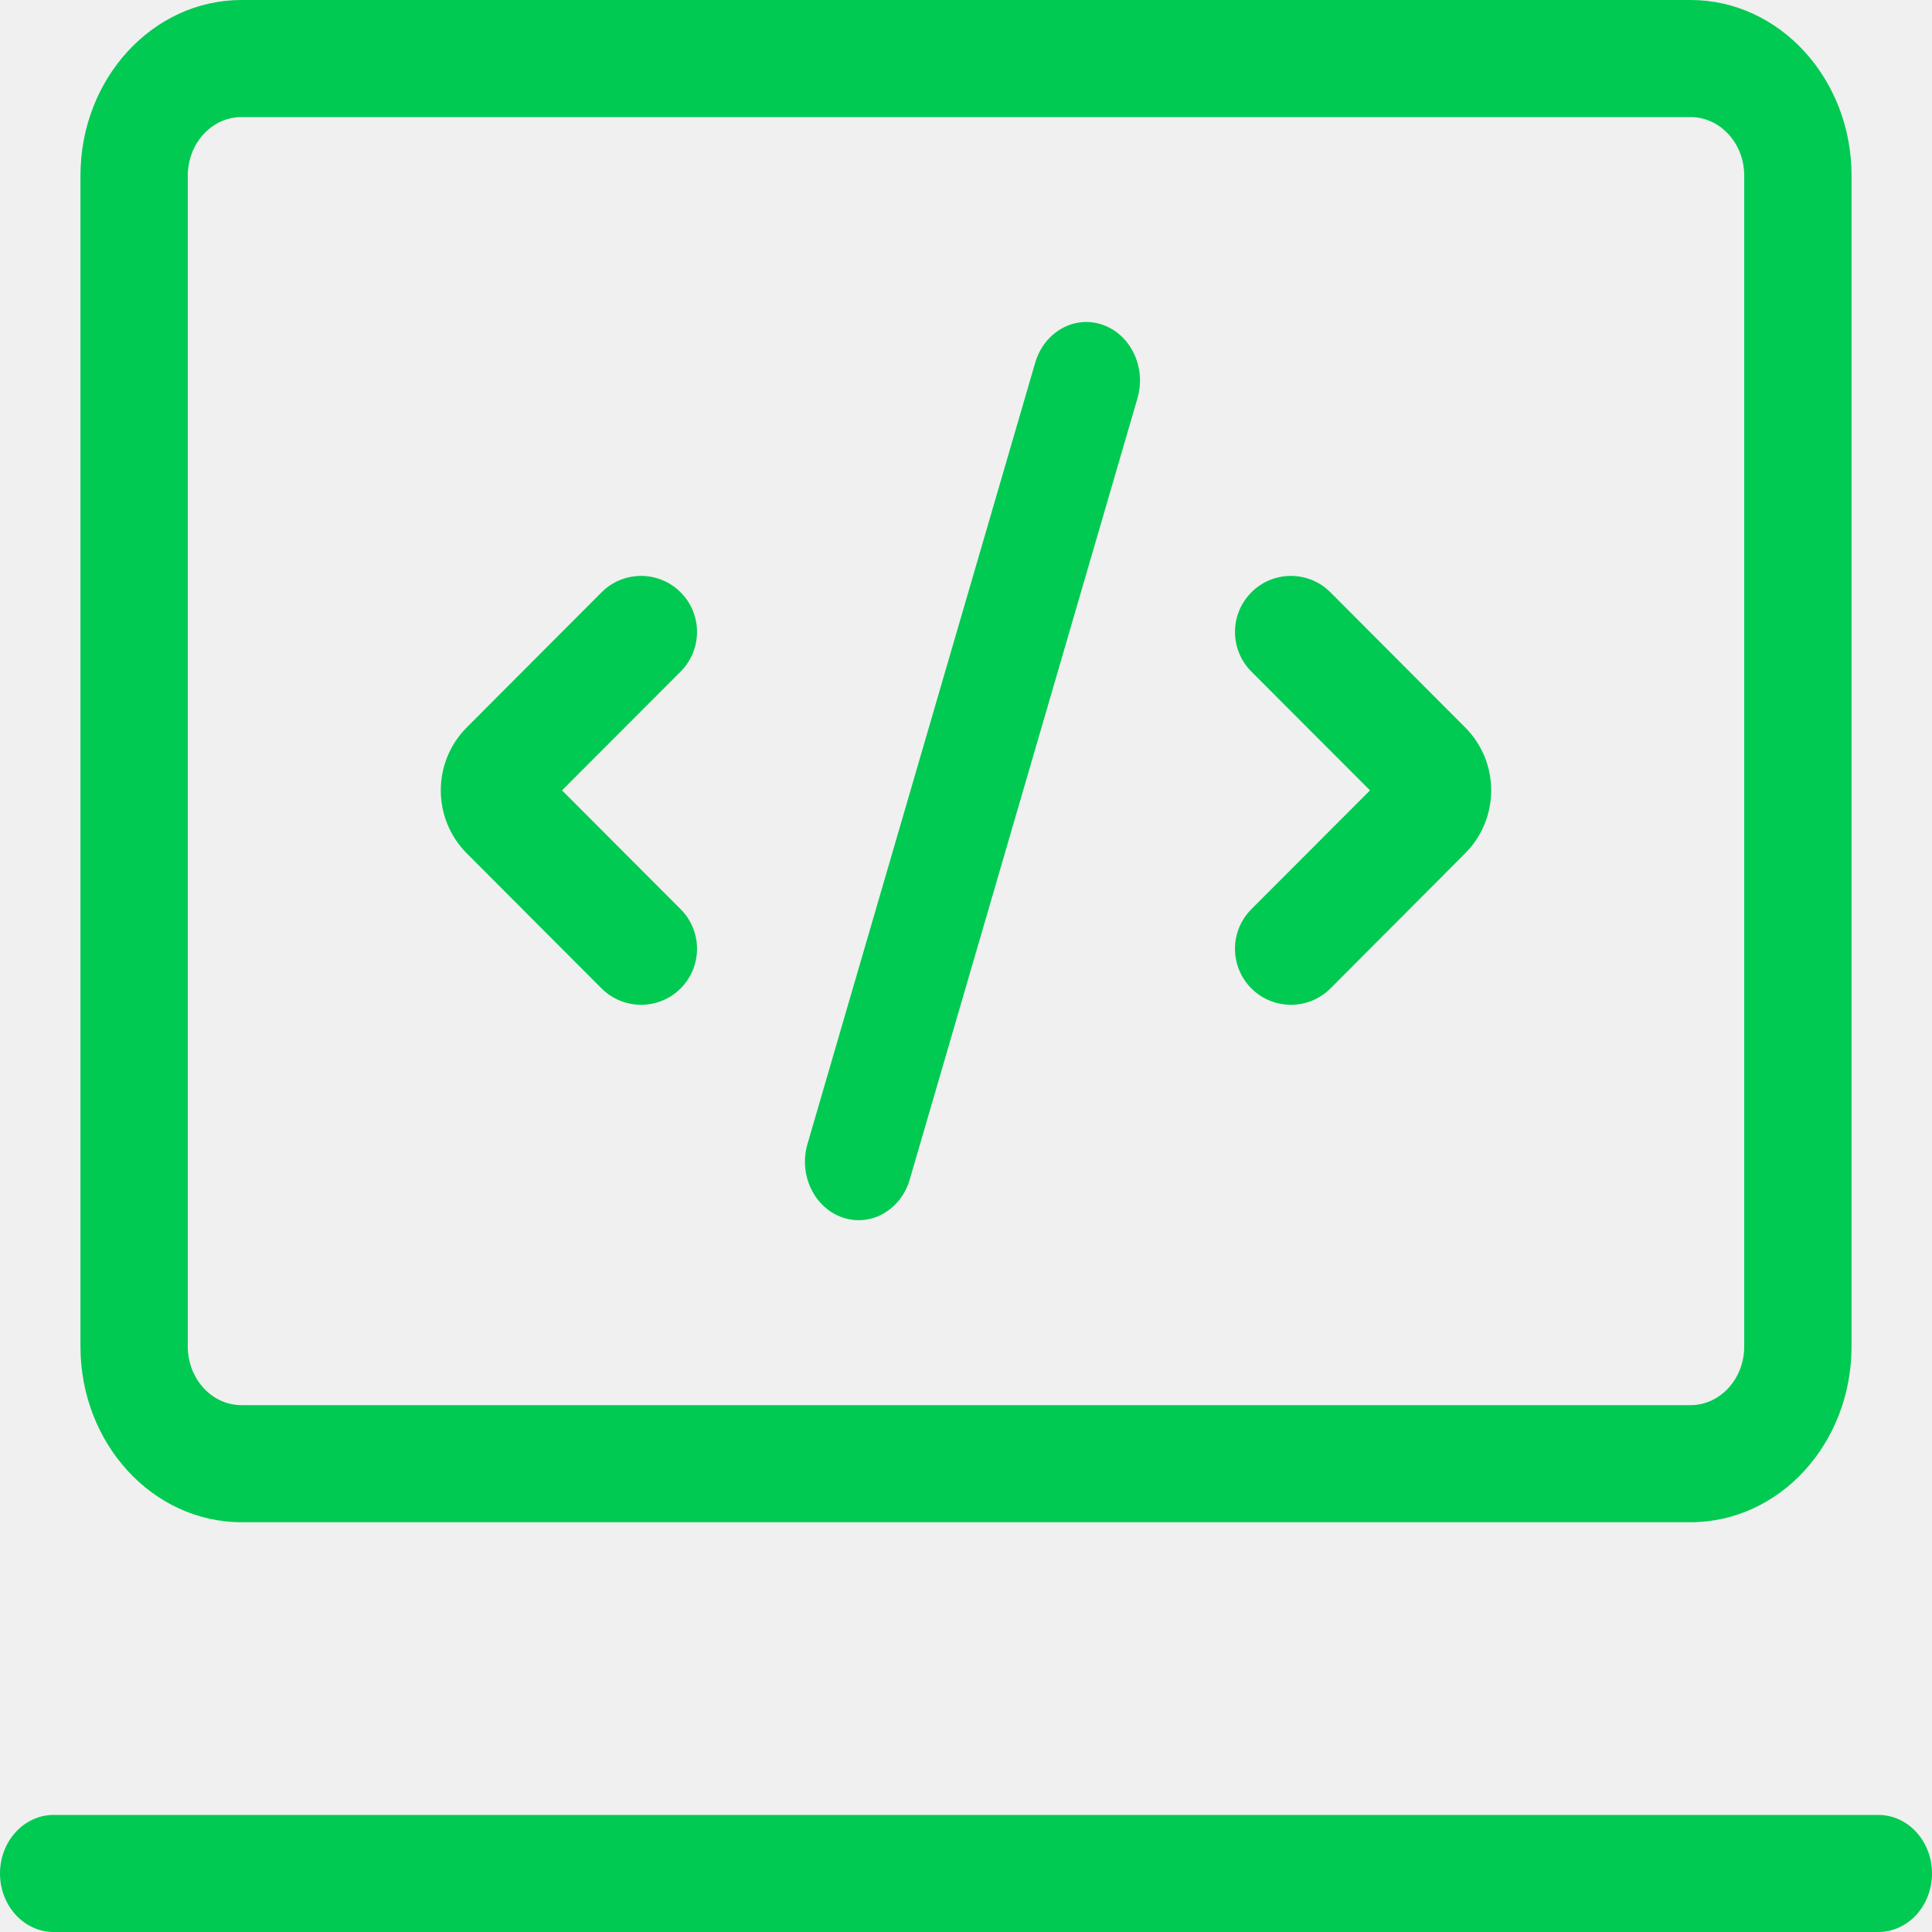
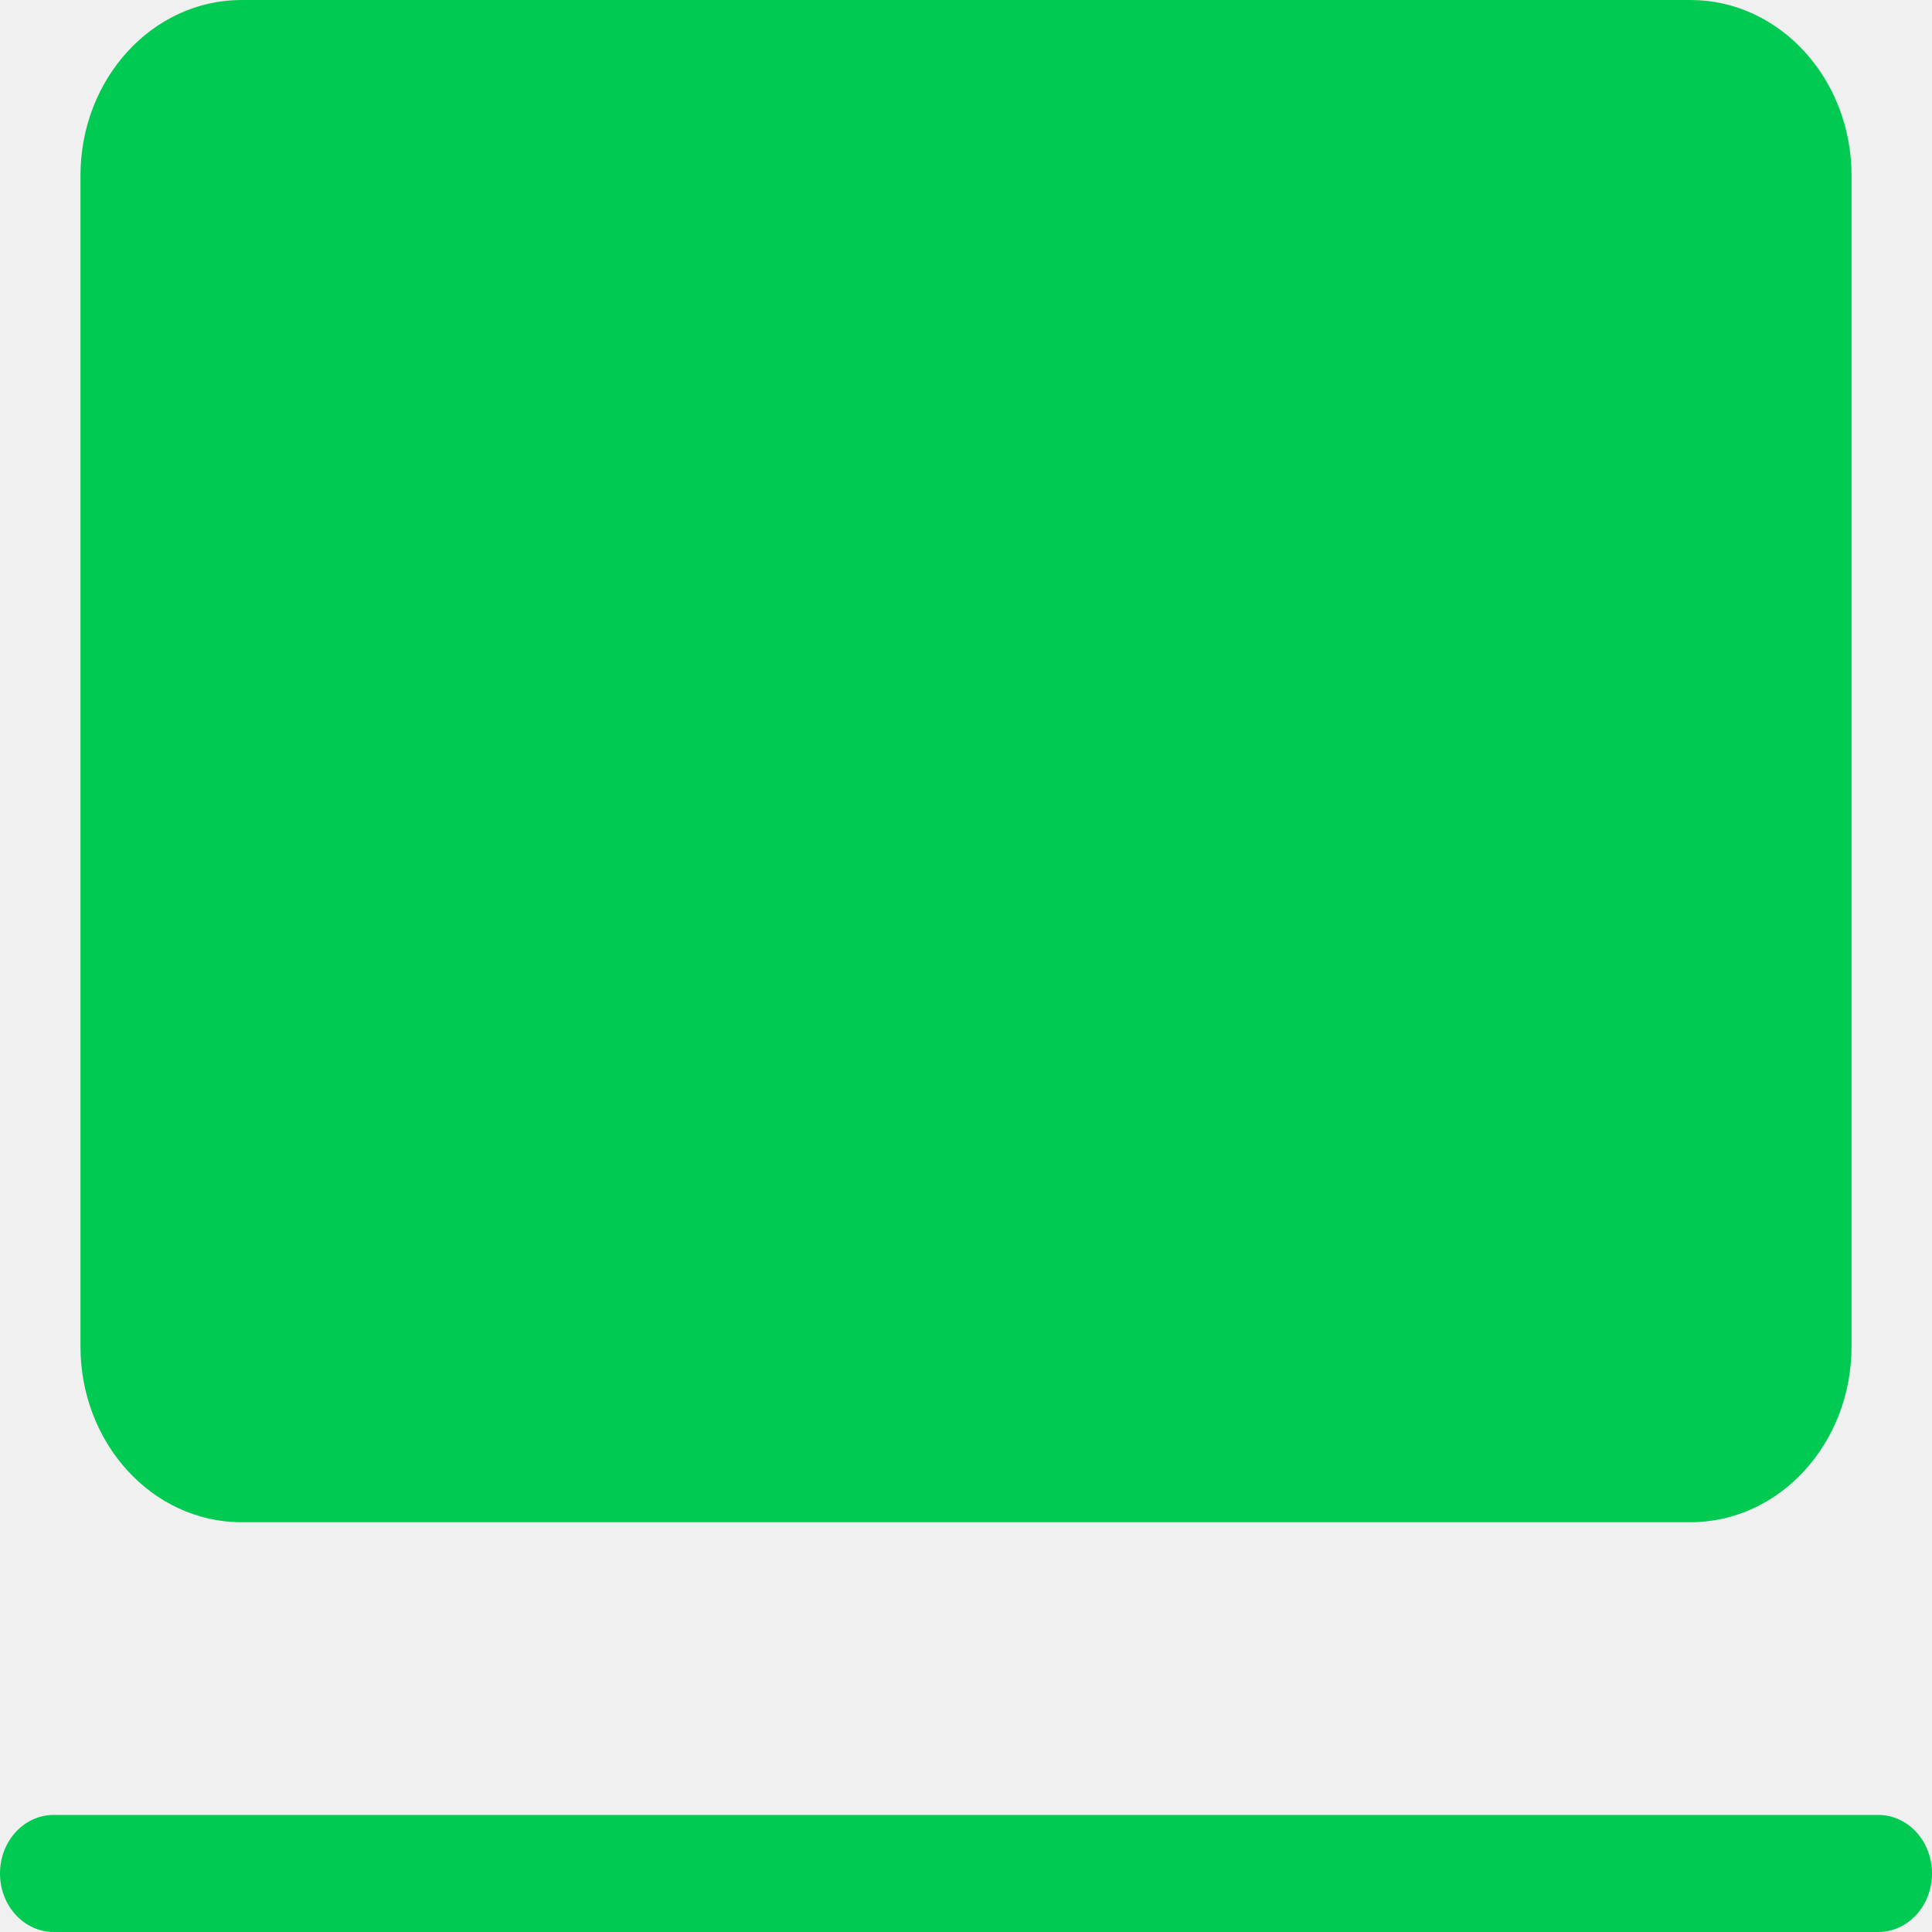
<svg xmlns="http://www.w3.org/2000/svg" width="20" height="20" viewBox="0 0 20 20" fill="none">
-   <g clip-path="url(#clip0_3120_7583)">
-     <path fill-rule="evenodd" clip-rule="evenodd" d="M17.5 1.212H2.5C2.193 1.212 1.944 1.483 1.944 1.818V13.939C1.944 14.274 2.193 14.546 2.5 14.546H17.5C17.807 14.546 18.056 14.274 18.056 13.939V1.818C18.056 1.483 17.807 1.212 17.5 1.212ZM2.5 0C1.58 0 0.833 0.814 0.833 1.818V13.939C0.833 14.944 1.58 15.758 2.5 15.758H17.5C18.421 15.758 19.167 14.944 19.167 13.939V1.818C19.167 0.814 18.421 0 17.5 0H2.5ZM11.414 3.362C11.706 3.463 11.868 3.804 11.775 4.123L9.418 12.209C9.325 12.528 9.013 12.704 8.721 12.603C8.428 12.502 8.266 12.161 8.359 11.842L10.716 3.756C10.809 3.437 11.121 3.26 11.414 3.362ZM4.833 7.529C4.473 7.889 4.473 8.474 4.833 8.835L6.227 10.232C6.453 10.458 6.82 10.458 7.046 10.232C7.272 10.005 7.272 9.638 7.046 9.412L5.818 8.182L7.046 6.952C7.272 6.725 7.272 6.358 7.046 6.132C6.82 5.905 6.453 5.905 6.227 6.132L4.833 7.529ZM15.166 7.529L13.773 6.132C13.547 5.905 13.18 5.905 12.954 6.132C12.728 6.358 12.728 6.725 12.954 6.952L14.182 8.182L12.954 9.412C12.728 9.638 12.728 10.005 12.954 10.232C13.18 10.458 13.547 10.458 13.773 10.232L15.166 8.835C15.527 8.474 15.527 7.889 15.166 7.529ZM0.556 18.788C0.249 18.788 0 19.059 0 19.394C0 19.729 0.249 20 0.556 20H19.444C19.751 20 20 19.729 20 19.394C20 19.059 19.751 18.788 19.444 18.788H0.556Z" fill="#00CA51" />
+   <g clipPath="url(#clip0_3120_7583)">
+     <path fillRule="evenodd" clipRule="evenodd" d="M17.5 1.212H2.5C2.193 1.212 1.944 1.483 1.944 1.818V13.939C1.944 14.274 2.193 14.546 2.5 14.546H17.5C17.807 14.546 18.056 14.274 18.056 13.939V1.818C18.056 1.483 17.807 1.212 17.5 1.212ZM2.5 0C1.58 0 0.833 0.814 0.833 1.818V13.939C0.833 14.944 1.58 15.758 2.5 15.758H17.5C18.421 15.758 19.167 14.944 19.167 13.939V1.818C19.167 0.814 18.421 0 17.5 0H2.5ZM11.414 3.362C11.706 3.463 11.868 3.804 11.775 4.123L9.418 12.209C9.325 12.528 9.013 12.704 8.721 12.603C8.428 12.502 8.266 12.161 8.359 11.842L10.716 3.756C10.809 3.437 11.121 3.26 11.414 3.362ZM4.833 7.529C4.473 7.889 4.473 8.474 4.833 8.835L6.227 10.232C6.453 10.458 6.82 10.458 7.046 10.232C7.272 10.005 7.272 9.638 7.046 9.412L5.818 8.182L7.046 6.952C7.272 6.725 7.272 6.358 7.046 6.132C6.82 5.905 6.453 5.905 6.227 6.132L4.833 7.529ZM15.166 7.529L13.773 6.132C13.547 5.905 13.18 5.905 12.954 6.132C12.728 6.358 12.728 6.725 12.954 6.952L14.182 8.182L12.954 9.412C12.728 9.638 12.728 10.005 12.954 10.232C13.18 10.458 13.547 10.458 13.773 10.232L15.166 8.835C15.527 8.474 15.527 7.889 15.166 7.529ZM0.556 18.788C0.249 18.788 0 19.059 0 19.394C0 19.729 0.249 20 0.556 20H19.444C19.751 20 20 19.729 20 19.394C20 19.059 19.751 18.788 19.444 18.788H0.556Z" fill="#00CA51" />
  </g>
  <defs>
    <clipPath id="clip0_3120_7583">
      <rect width="20" height="20" fill="white" />
    </clipPath>
  </defs>
</svg>
